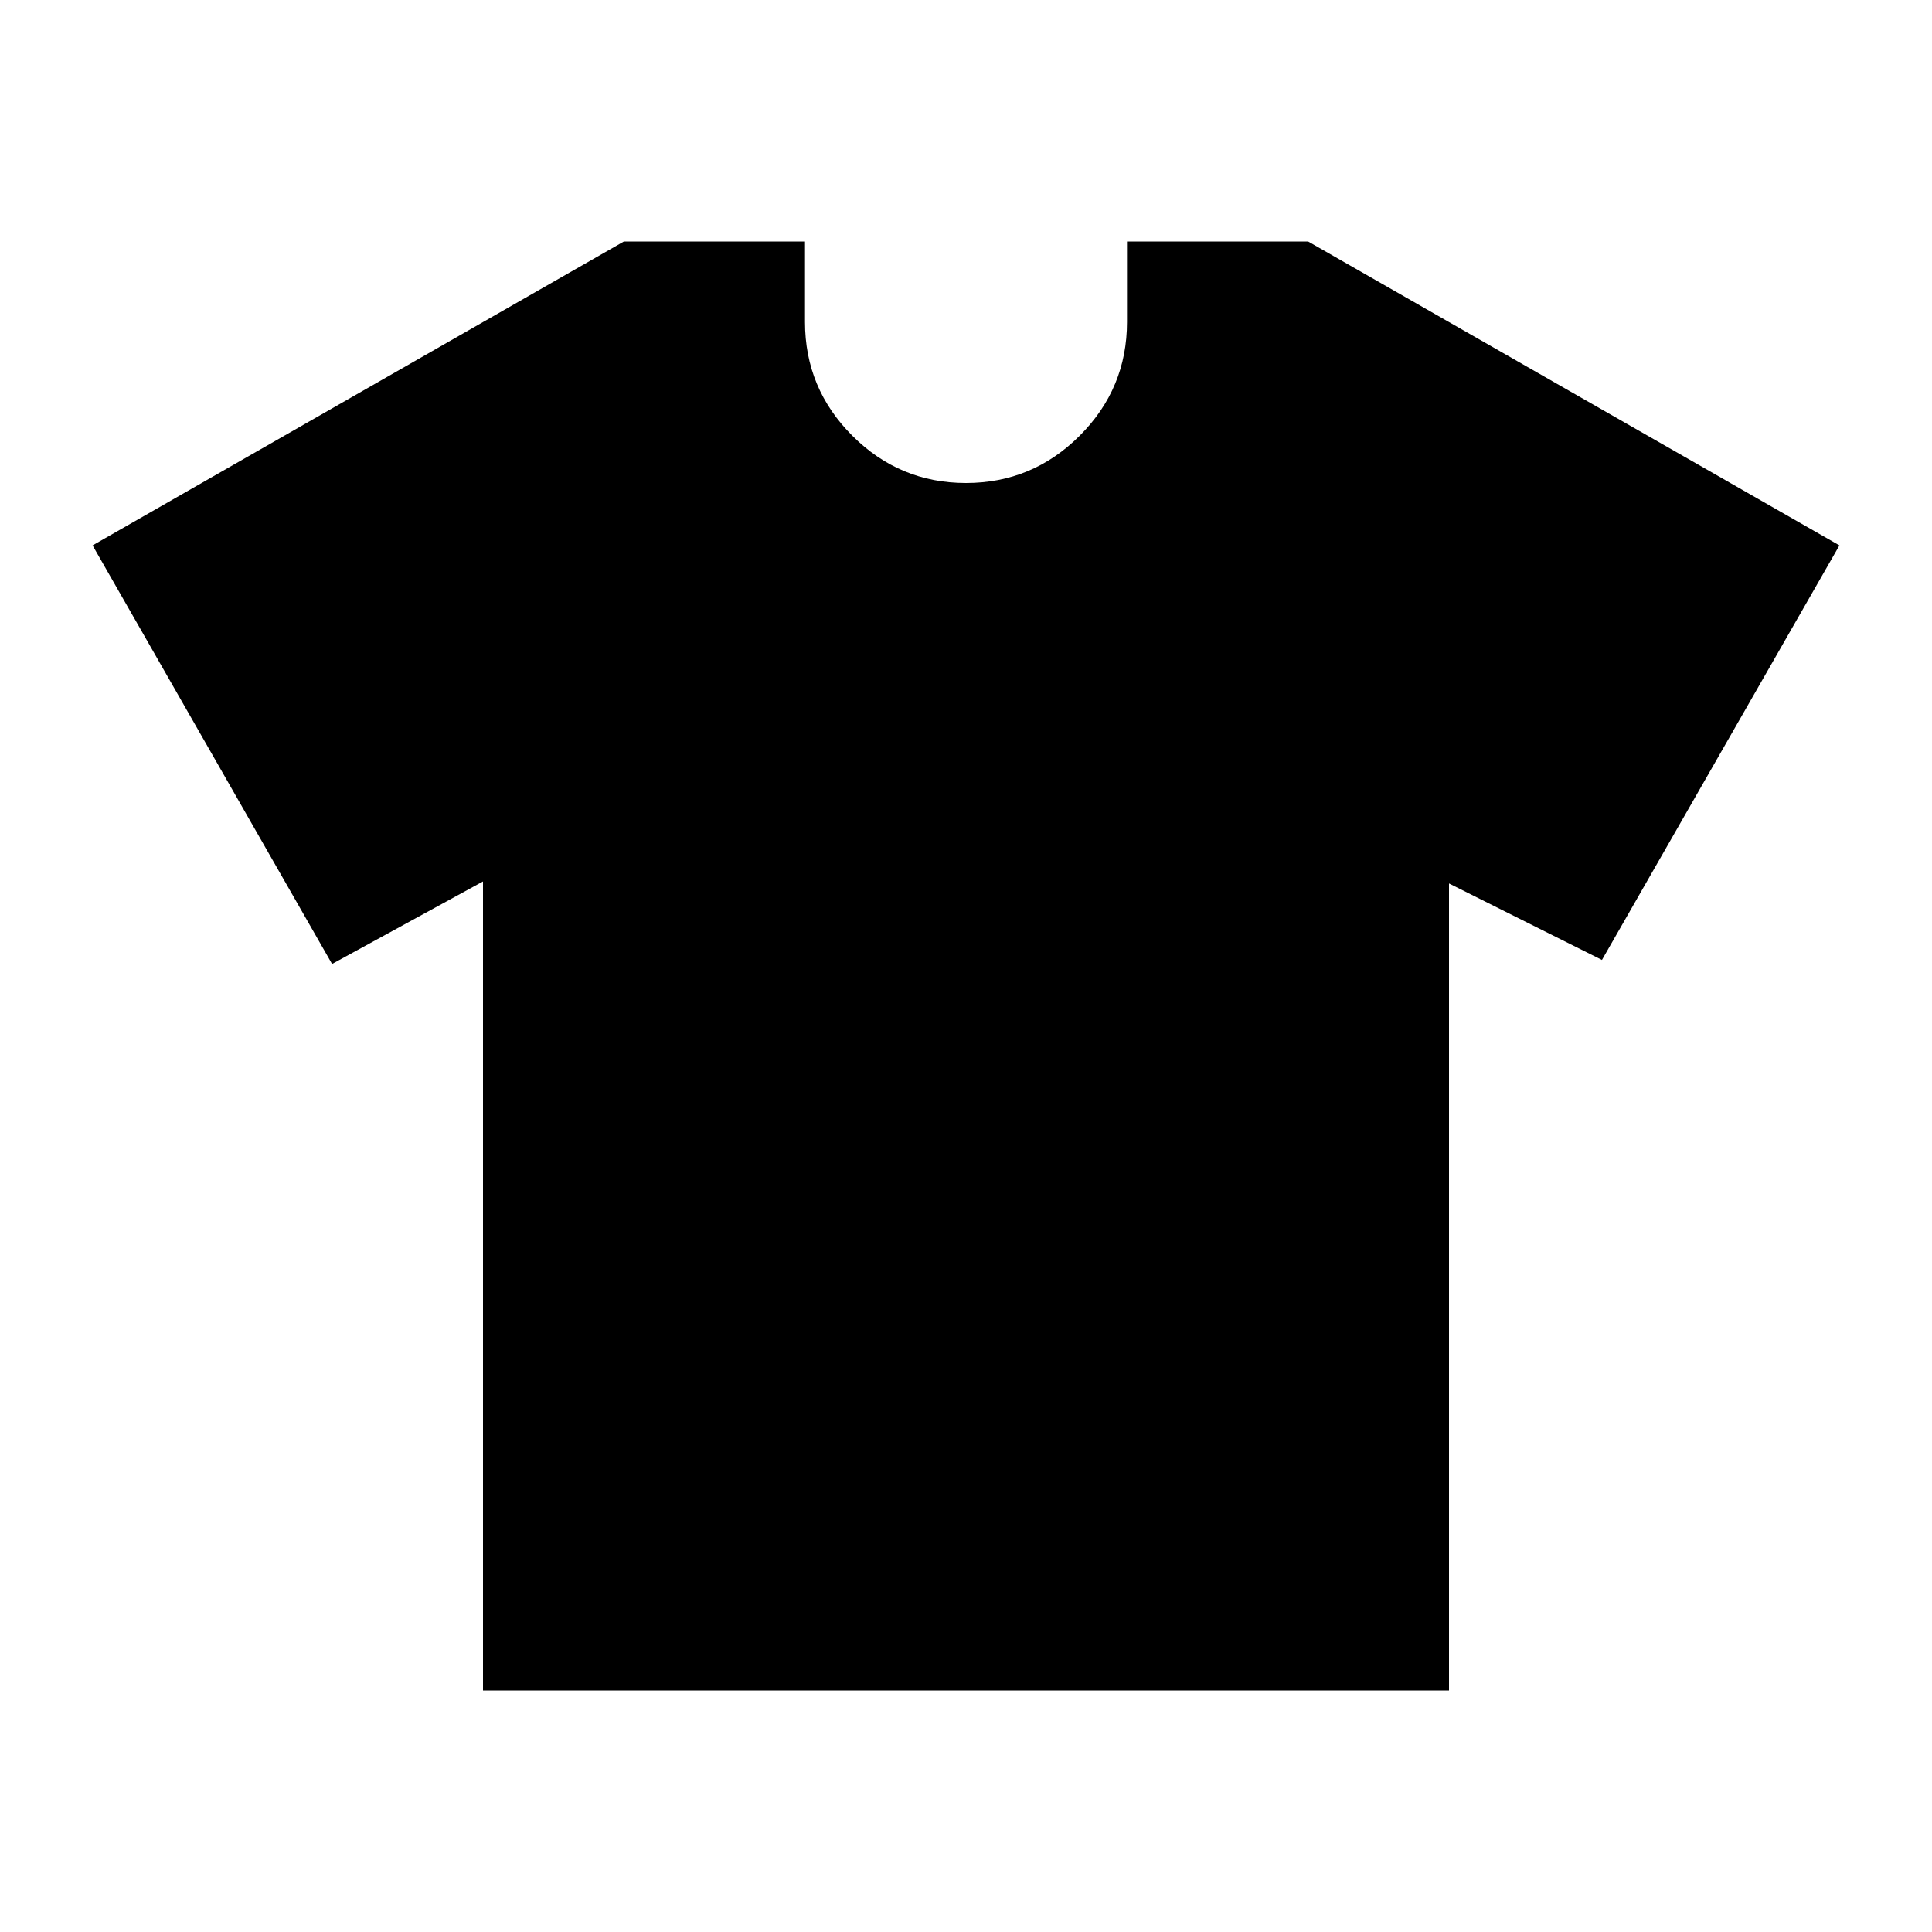
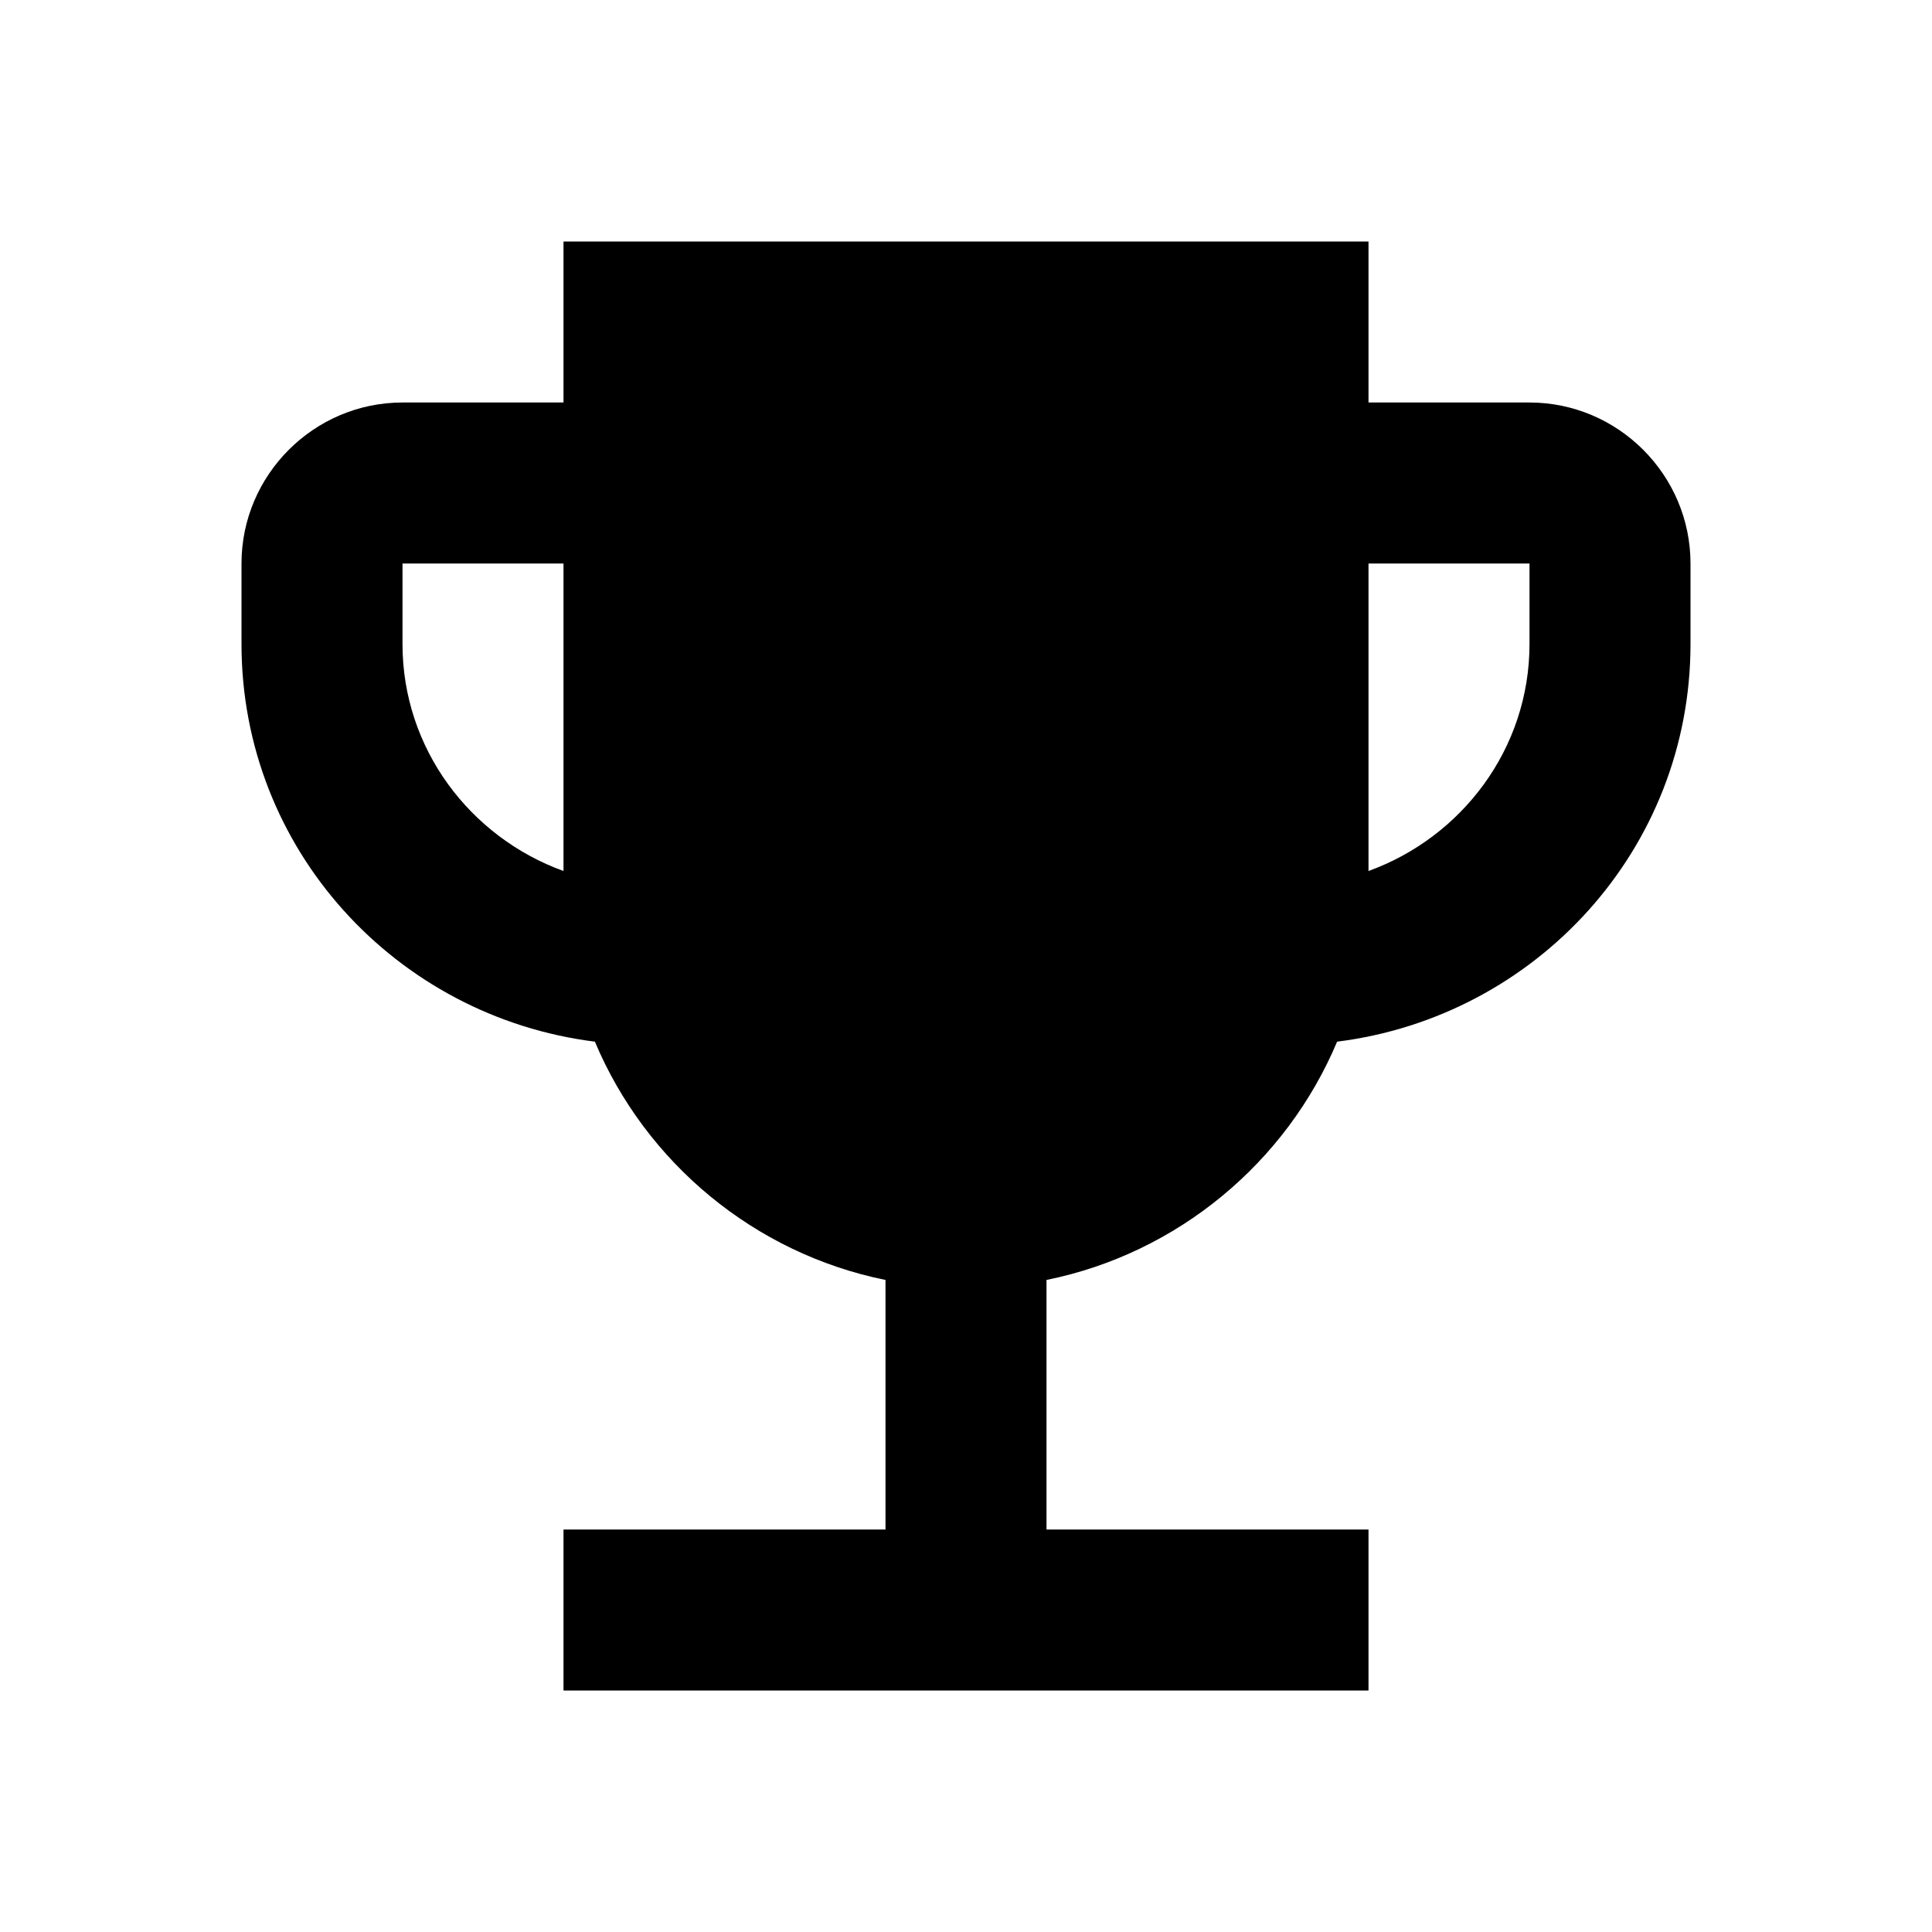
- <svg xmlns="http://www.w3.org/2000/svg" height="24px" viewBox="0 -960 960 960" width="24px" fill="#000">
-   <path d="m240-522-75 41L46-689l264-151h90v40q0 33 23.5 56.5T480-720q33 0 56.5-23.5T560-800v-40h90l264 151-118 206-76-38v401H240v-402Z" />
+ <svg xmlns="http://www.w3.org/2000/svg" enable-background="new 0 0 24 24" height="24" viewBox="0 0 24 24" width="24">
+   <rect fill="none" height="24" width="24" />
+   <path d="M19,5h-2V3H7v2H5C3.9,5,3,5.9,3,7v1c0,2.55,1.92,4.63,4.39,4.94c0.63,1.5,1.98,2.63,3.61,2.96V19H7v2h10v-2h-4v-3.1 c1.63-0.33,2.98-1.46,3.61-2.96C19.08,12.63,21,10.55,21,8V7C21,5.9,20.1,5,19,5z M5,8V7h2v3.82C5.84,10.4,5,9.3,5,8z M19,8 c0,1.3-0.84,2.4-2,2.82V7h2V8z" />
</svg>
